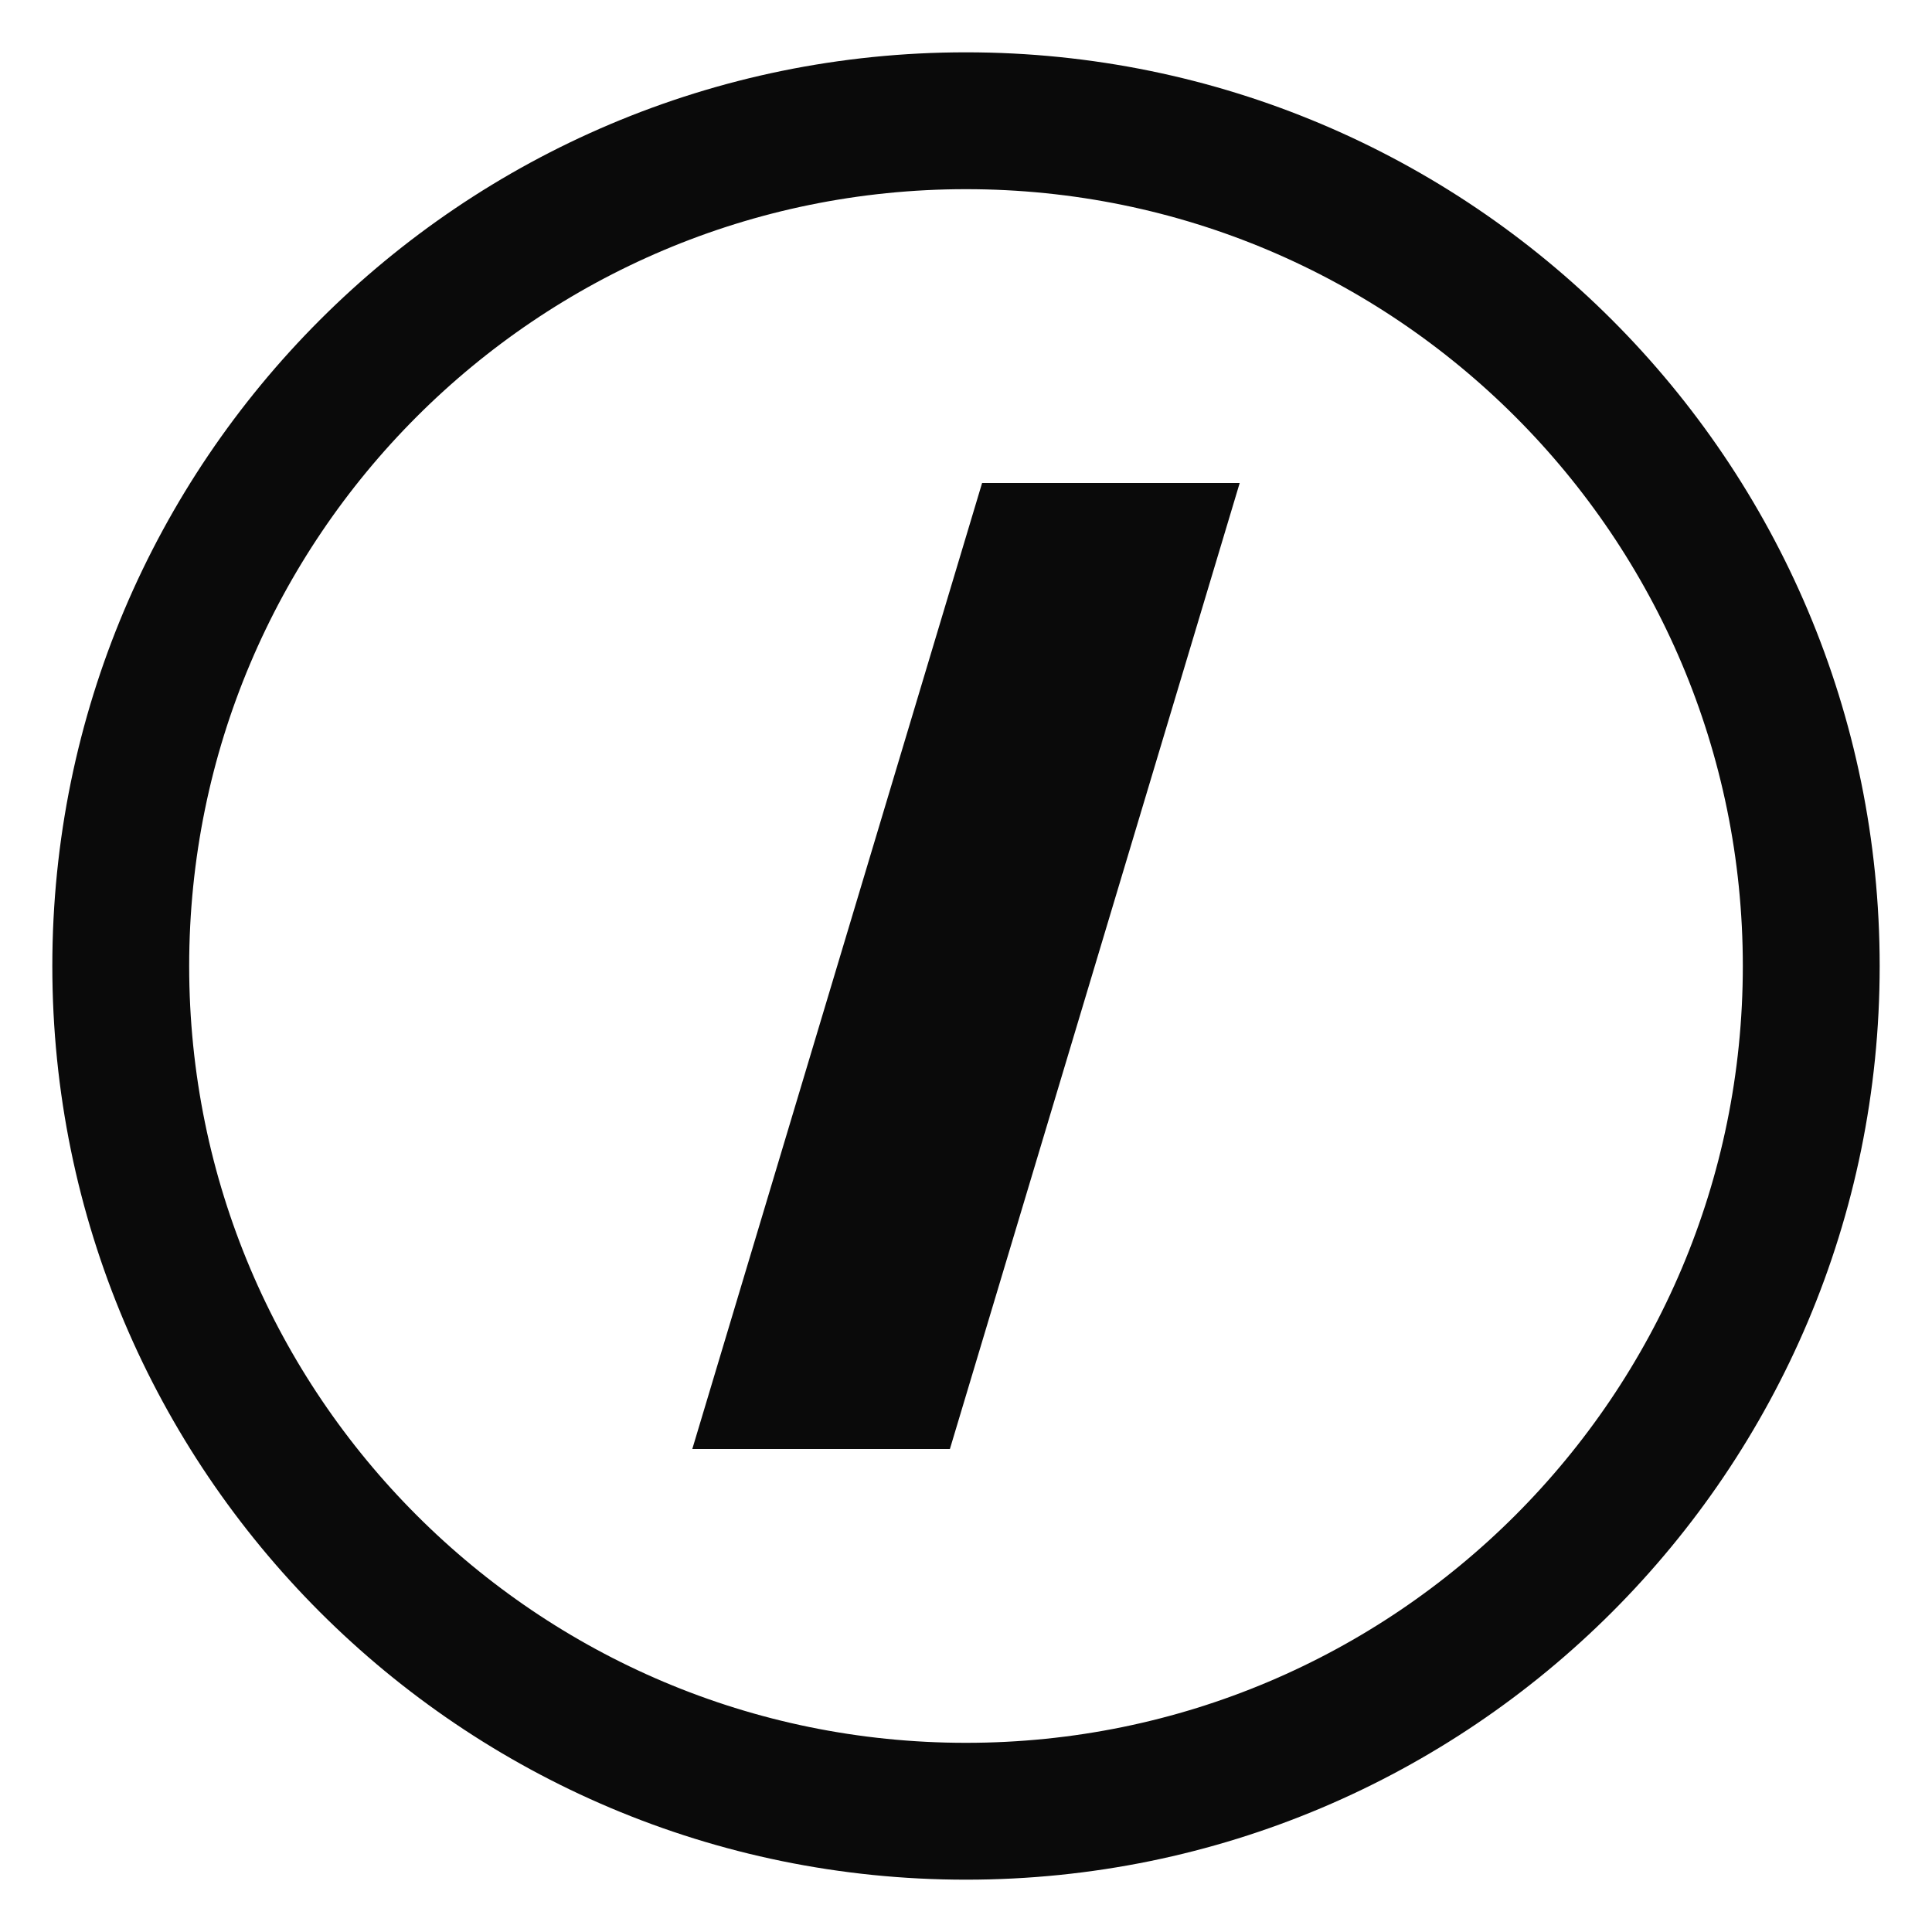
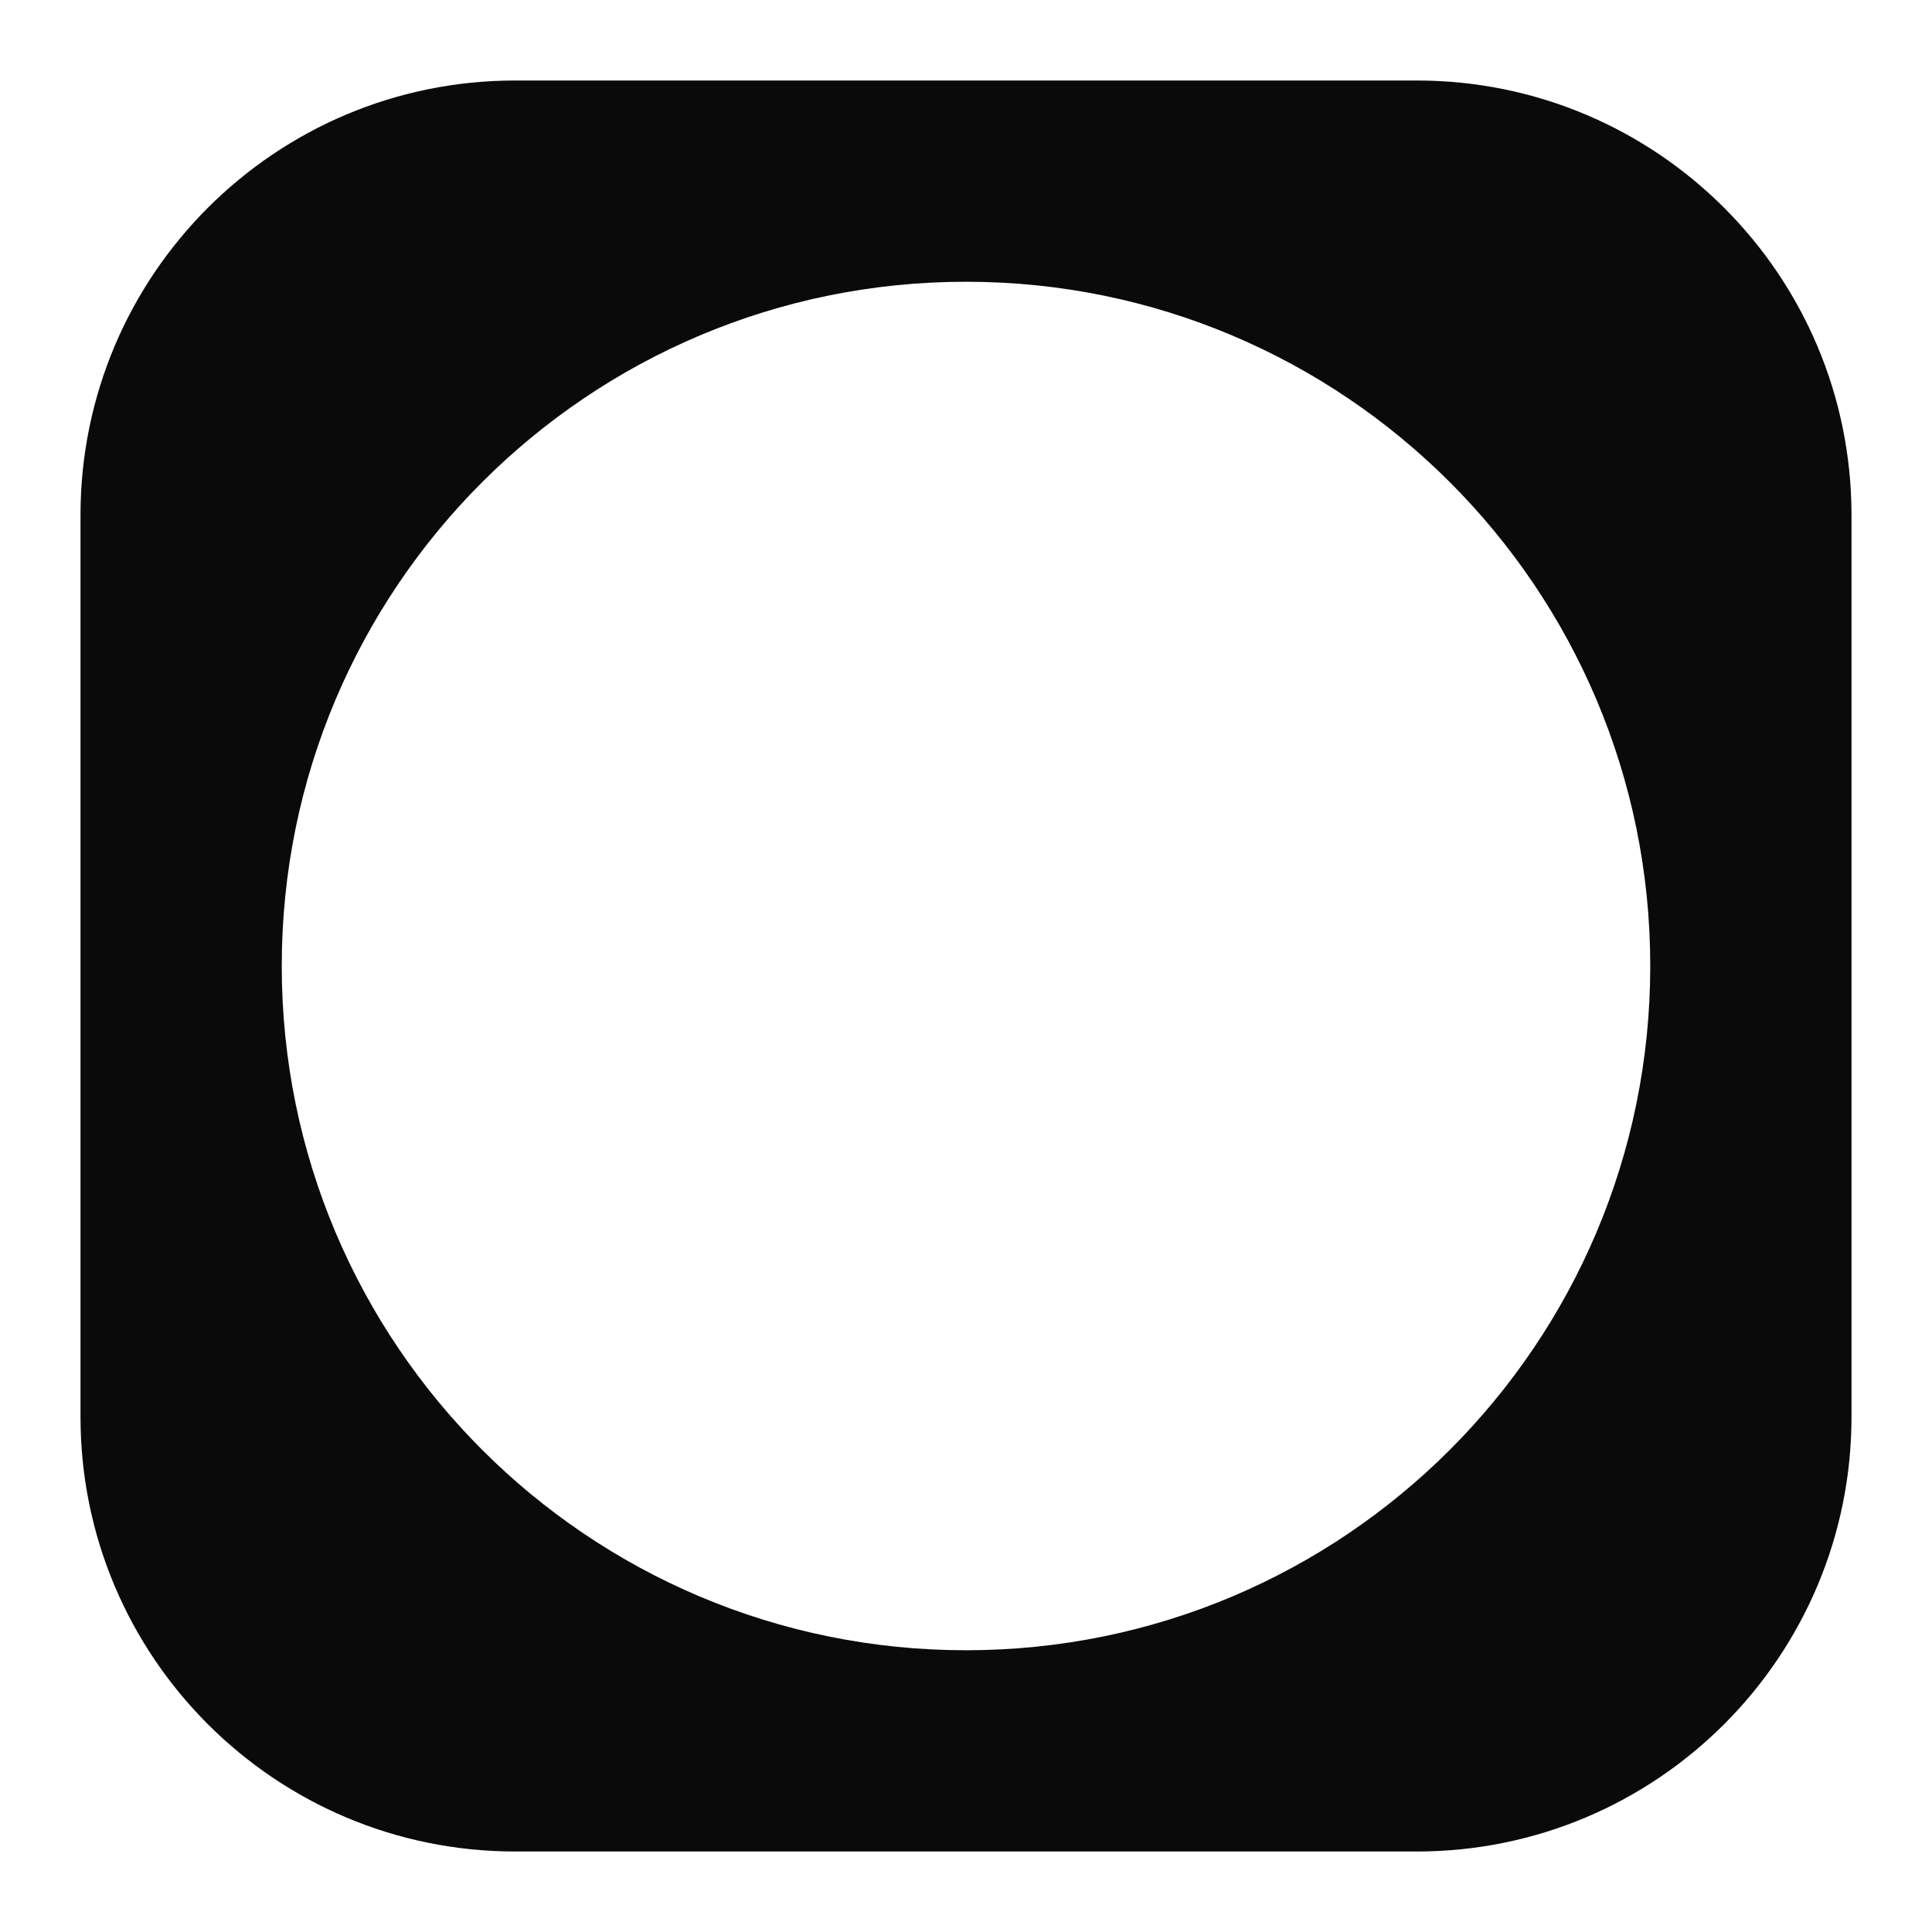
<svg xmlns="http://www.w3.org/2000/svg" viewBox="0 0 24 24">
  <style>*{color:#0a0a0a}@media (prefers-color-scheme:dark){*{color:#f5f5f7}}</style>
-   <circle cx="12" cy="12" r="10.5" fill="none" stroke="currentColor" stroke-width="1.7" />
-   <path d="M12.2 6h3.2l-3.6 12H8.6z" fill="currentColor" />
+   <path d="M6.4 1H17.6A5.4 5.4 0 0 1 23 6.4V17.6A5.4 5.4 0 0 1 17.6 23H6.4A5.4 5.4 0 0 1 1 17.6V6.4A5.4 5.4 0 0 1 6.4 1ZM12 3.5A8.5 8.5 0 1 0 12 20.5A8.5 8.5 0 1 0 12 3.5Z" fill="currentColor" fill-rule="evenodd" />
</svg>
